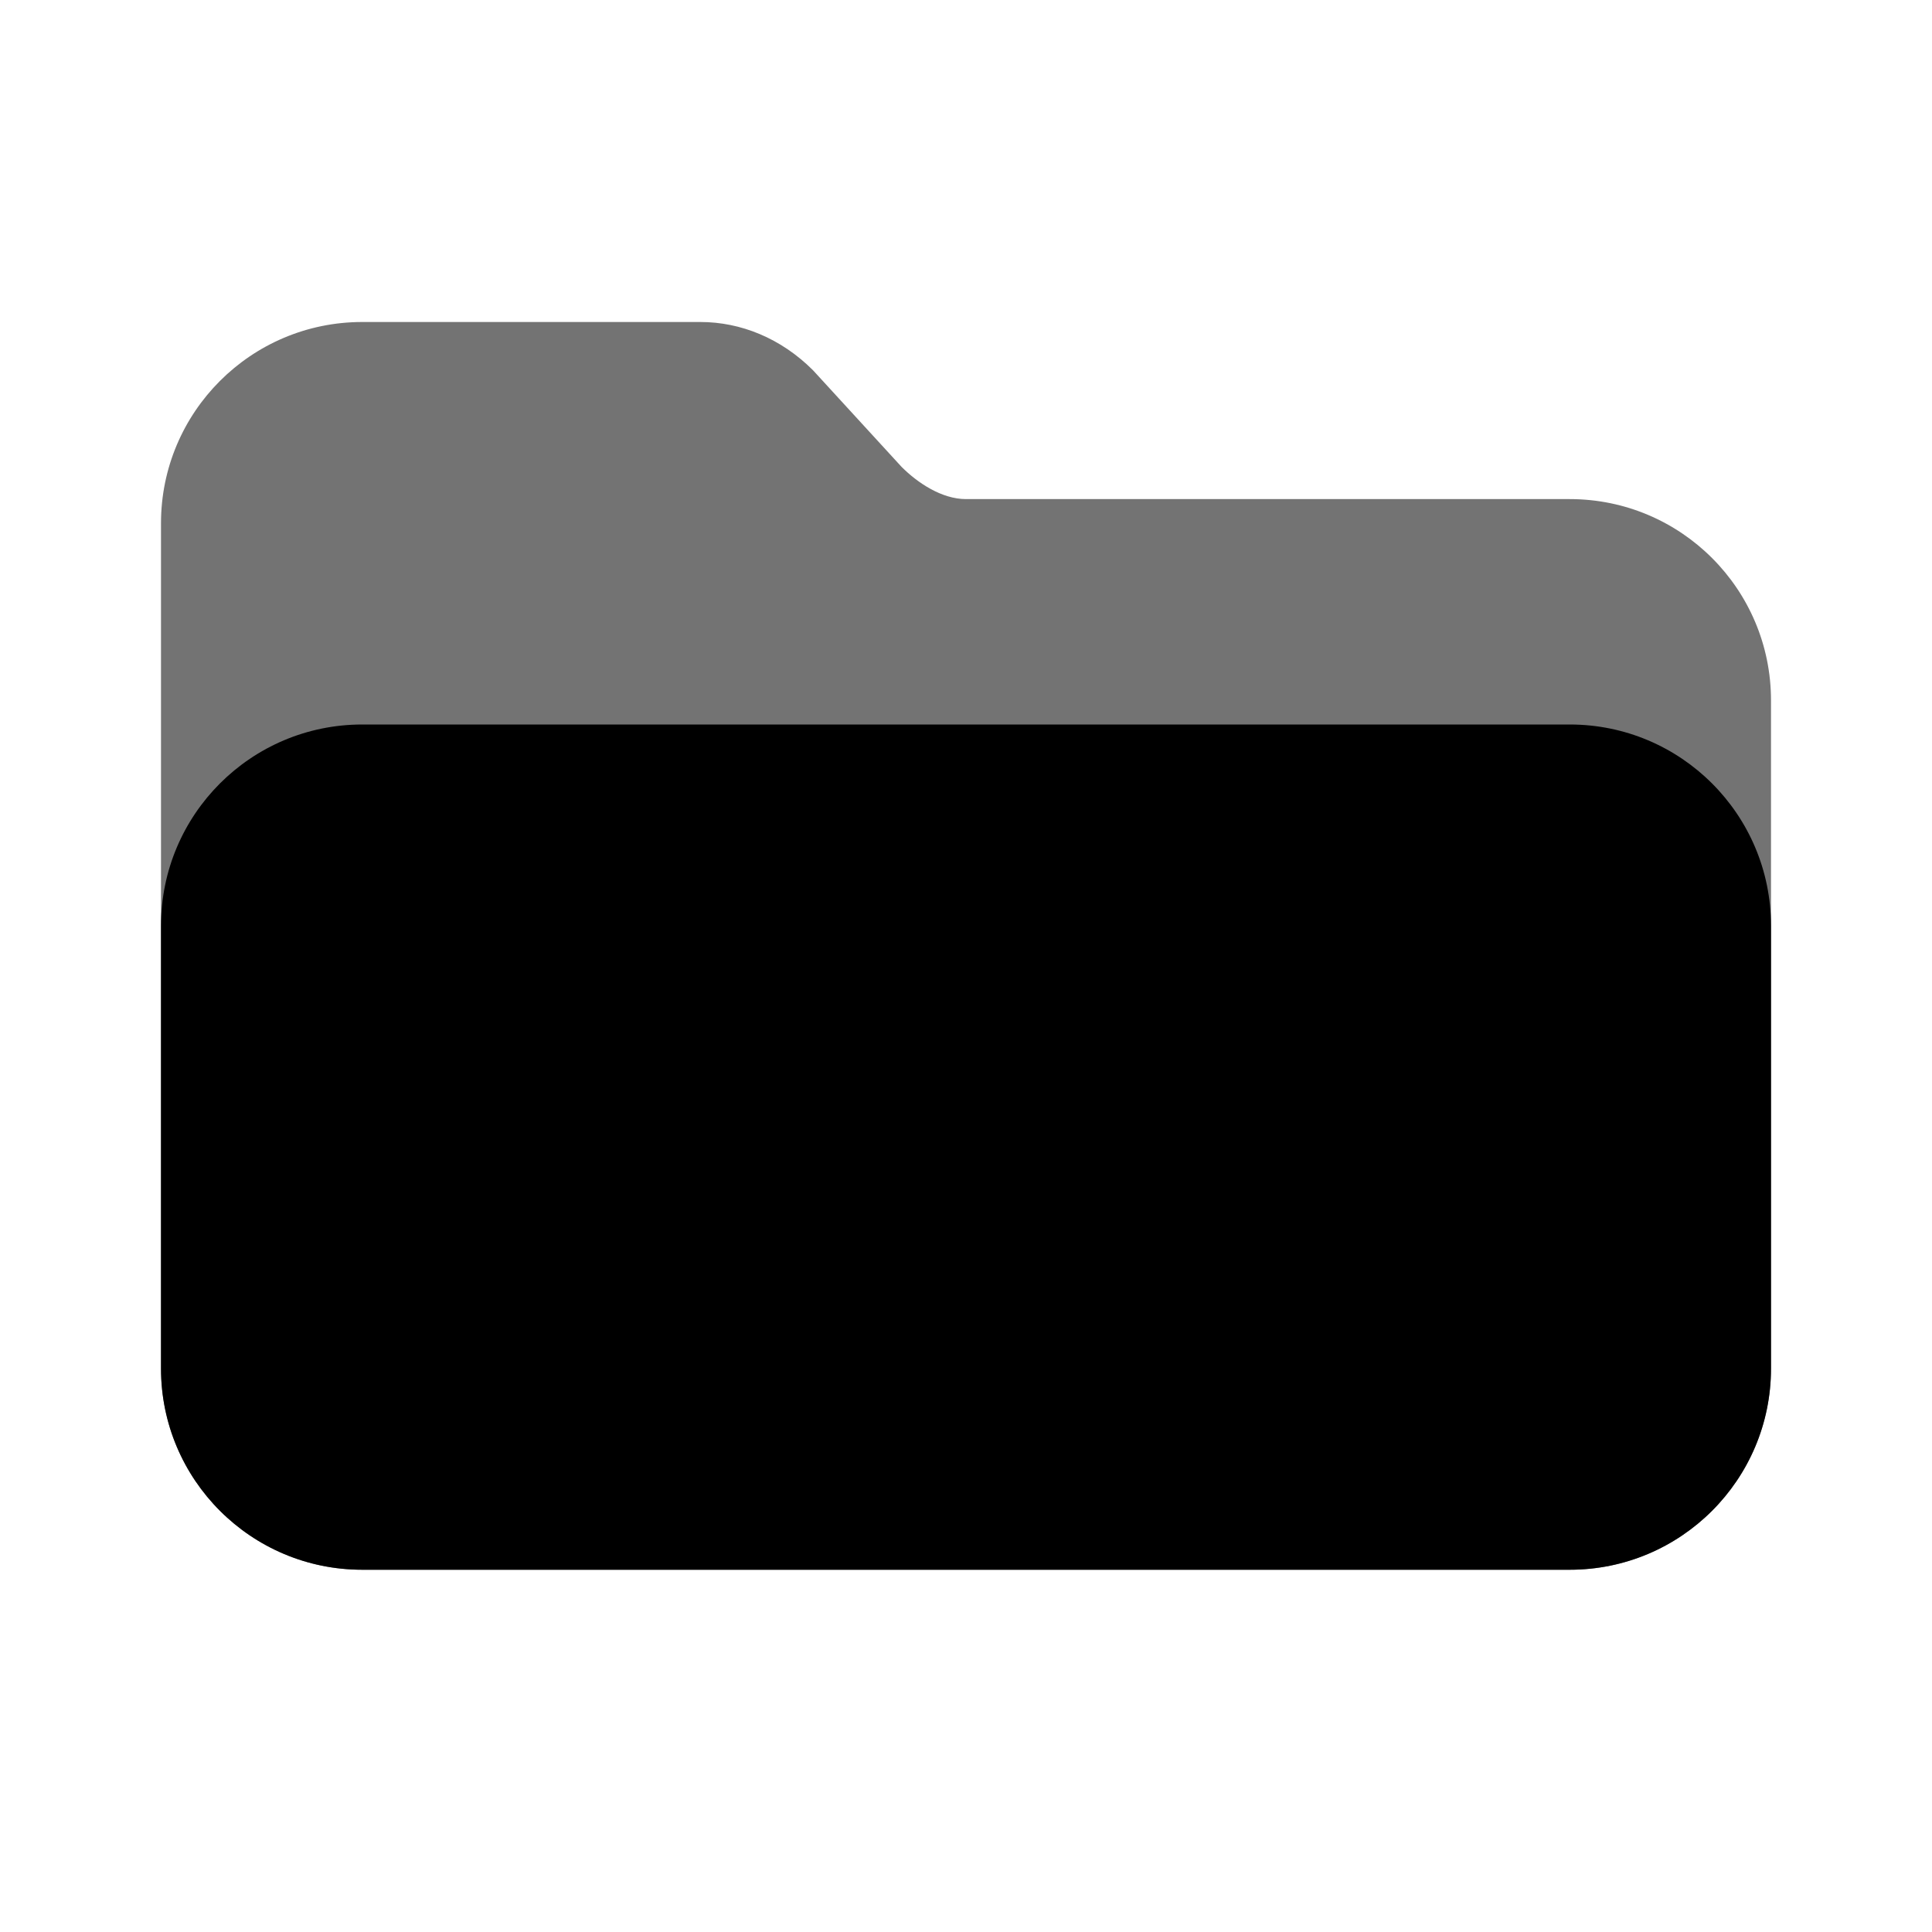
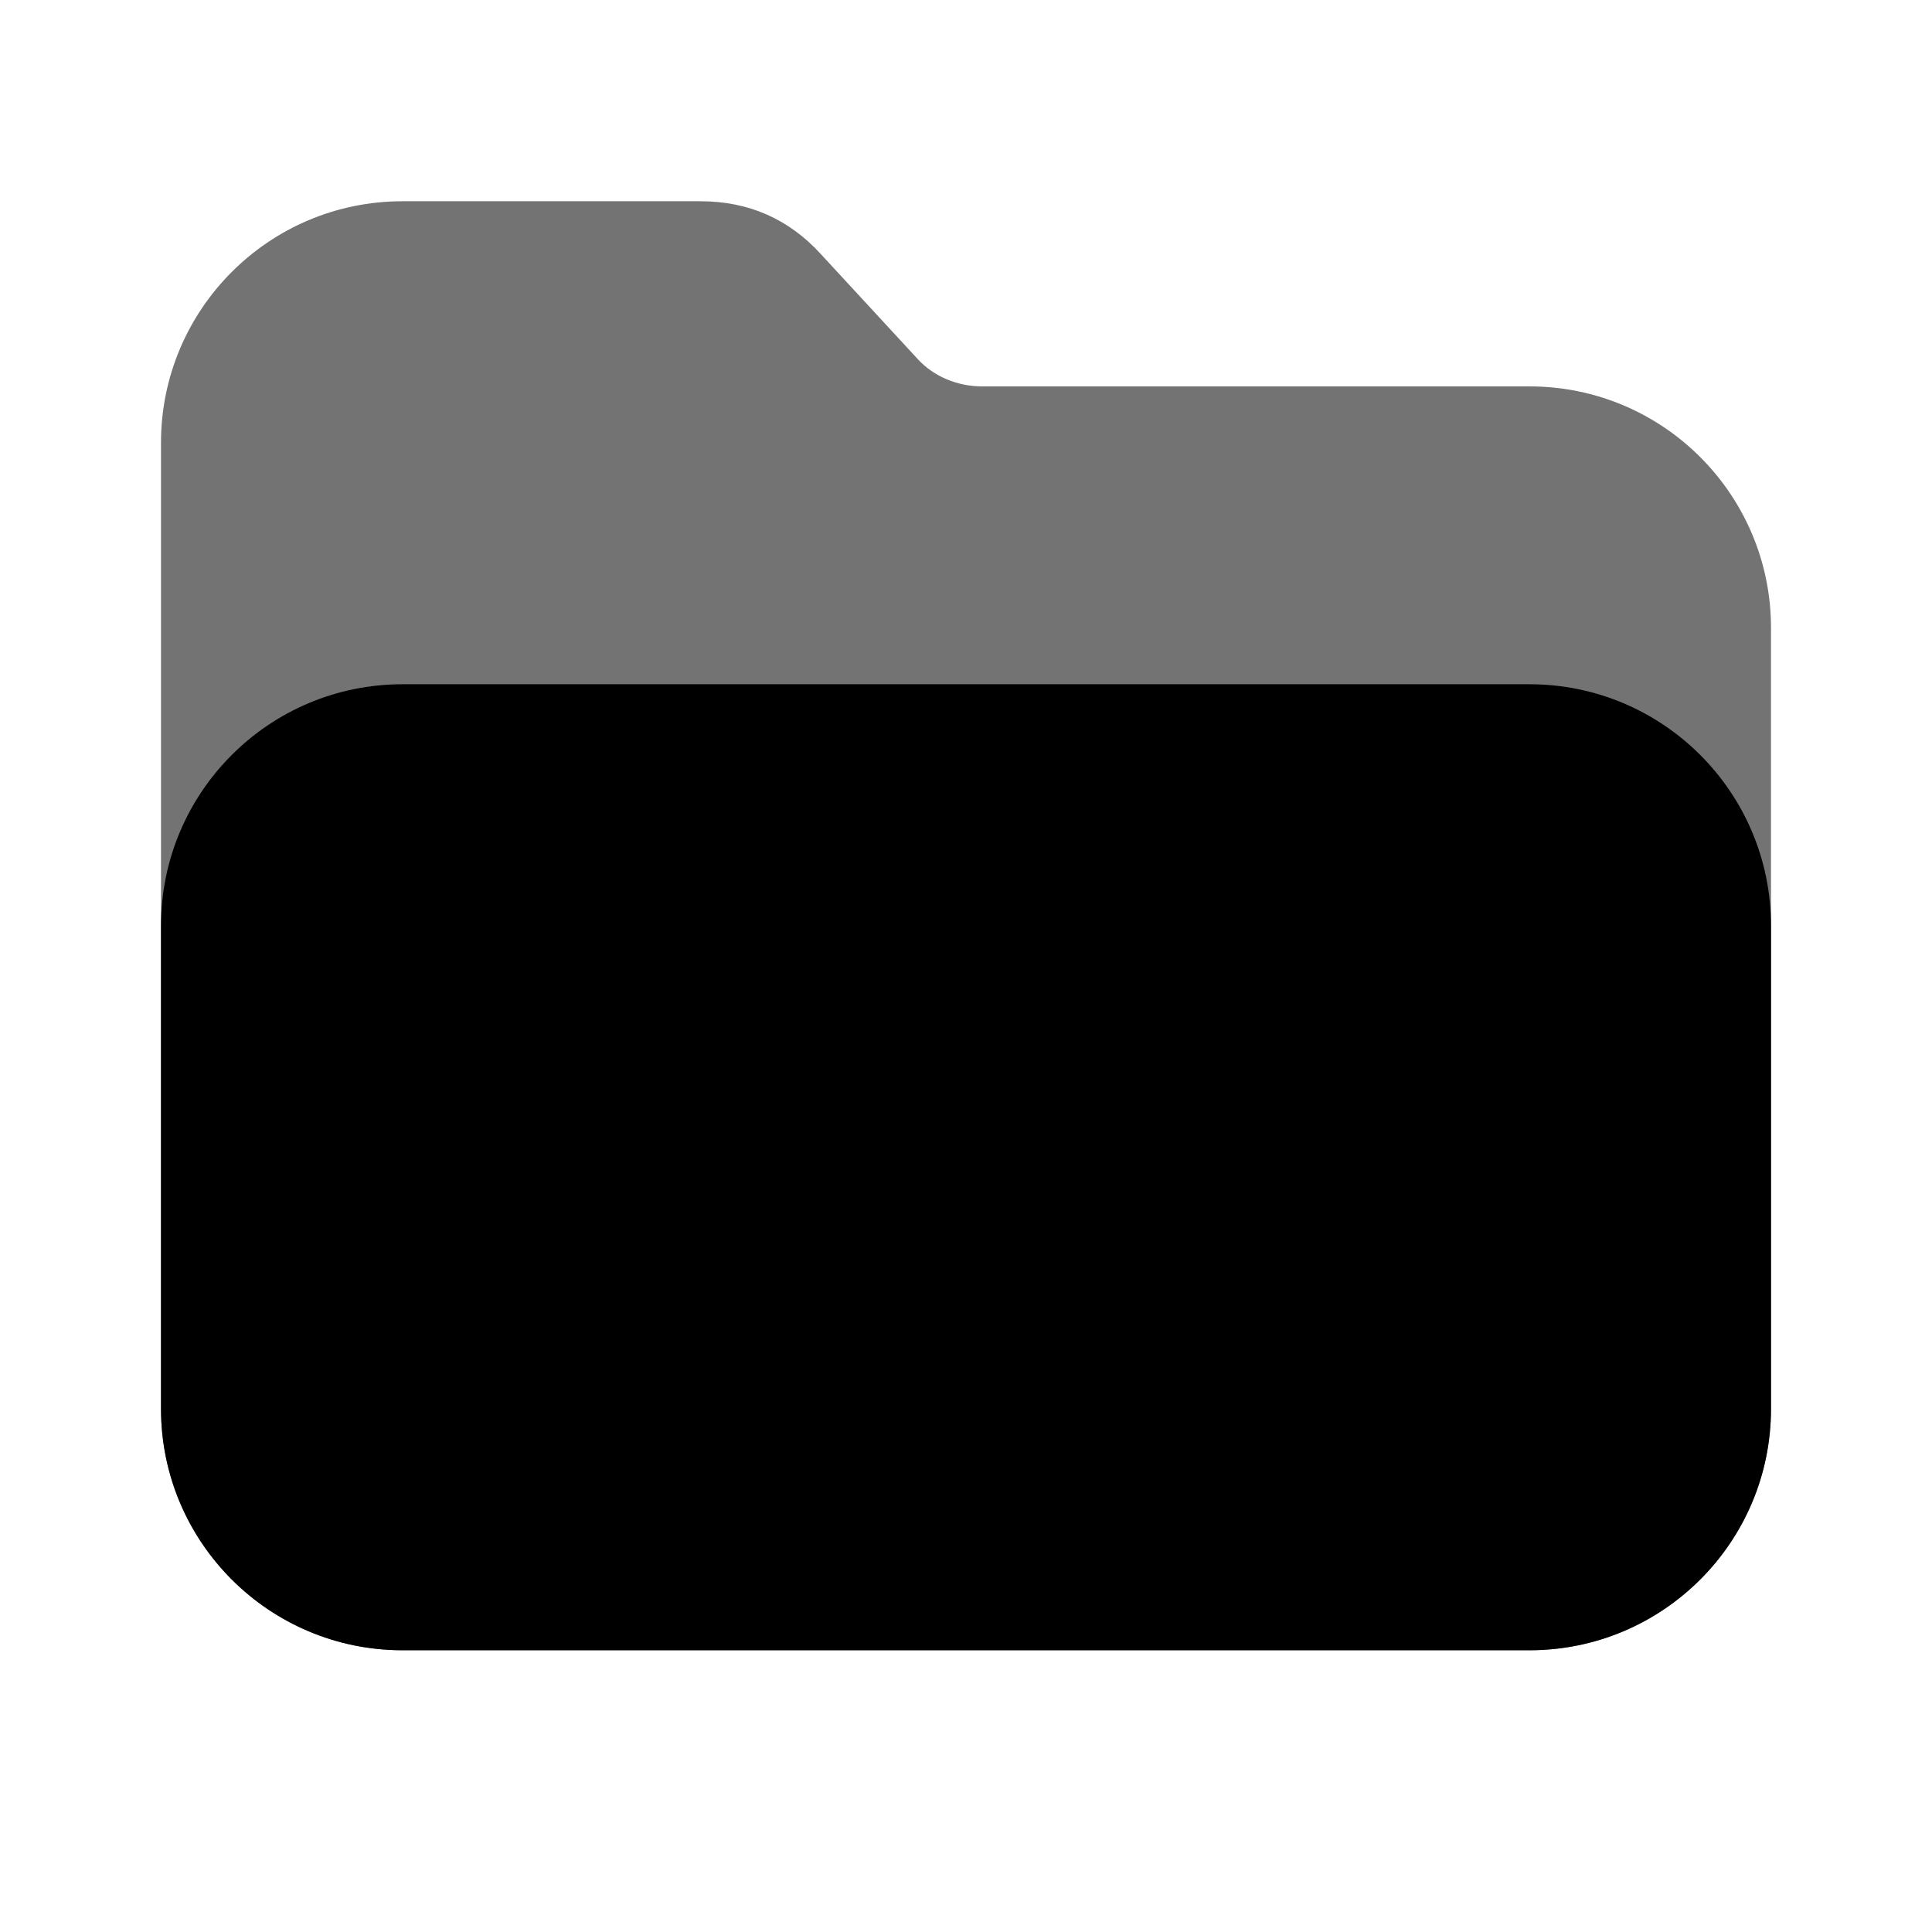
<svg xmlns="http://www.w3.org/2000/svg" viewBox="0 0 24 24" fill="currentColor">
-   <path fill-opacity="0.55" d="M4.5 4h4.2c.5 0 1 .2 1.4.6l1.1 1.2c.2.2.5.4.8.4h7.5A2.5 2.5 0 0 1 22 8.7v8.3a2.5 2.5 0 0 1-2.5 2.5h-15A2.5 2.5 0 0 1 2 17V6.5A2.5 2.5 0 0 1 4.5 4z" />
-   <path d="M4.5 9h15A2.5 2.5 0 0 1 22 11.5V17a2.5 2.5 0 0 1-2.5 2.5h-15A2.5 2.5 0 0 1 2 17v-5.5A2.5 2.5 0 0 1 4.5 9z" />
+   <path fill-opacity="0.55" d="M4 2.5h4.7c.6 0 1.1.22 1.5.66l1.2 1.3c.2.22.5.34.8.34H19a3 3 0 0 1 3 3v9.7a3 3 0 0 1-3 3H5a3 3 0 0 1-3-3V5.5a3 3 0 0 1 3-3z" />
+   <path d="M4 8.5h15a3 3 0 0 1 3 3v6a3 3 0 0 1-3 3H5a3 3 0 0 1-3-3v-6a3 3 0 0 1 3-3z" />
</svg>
